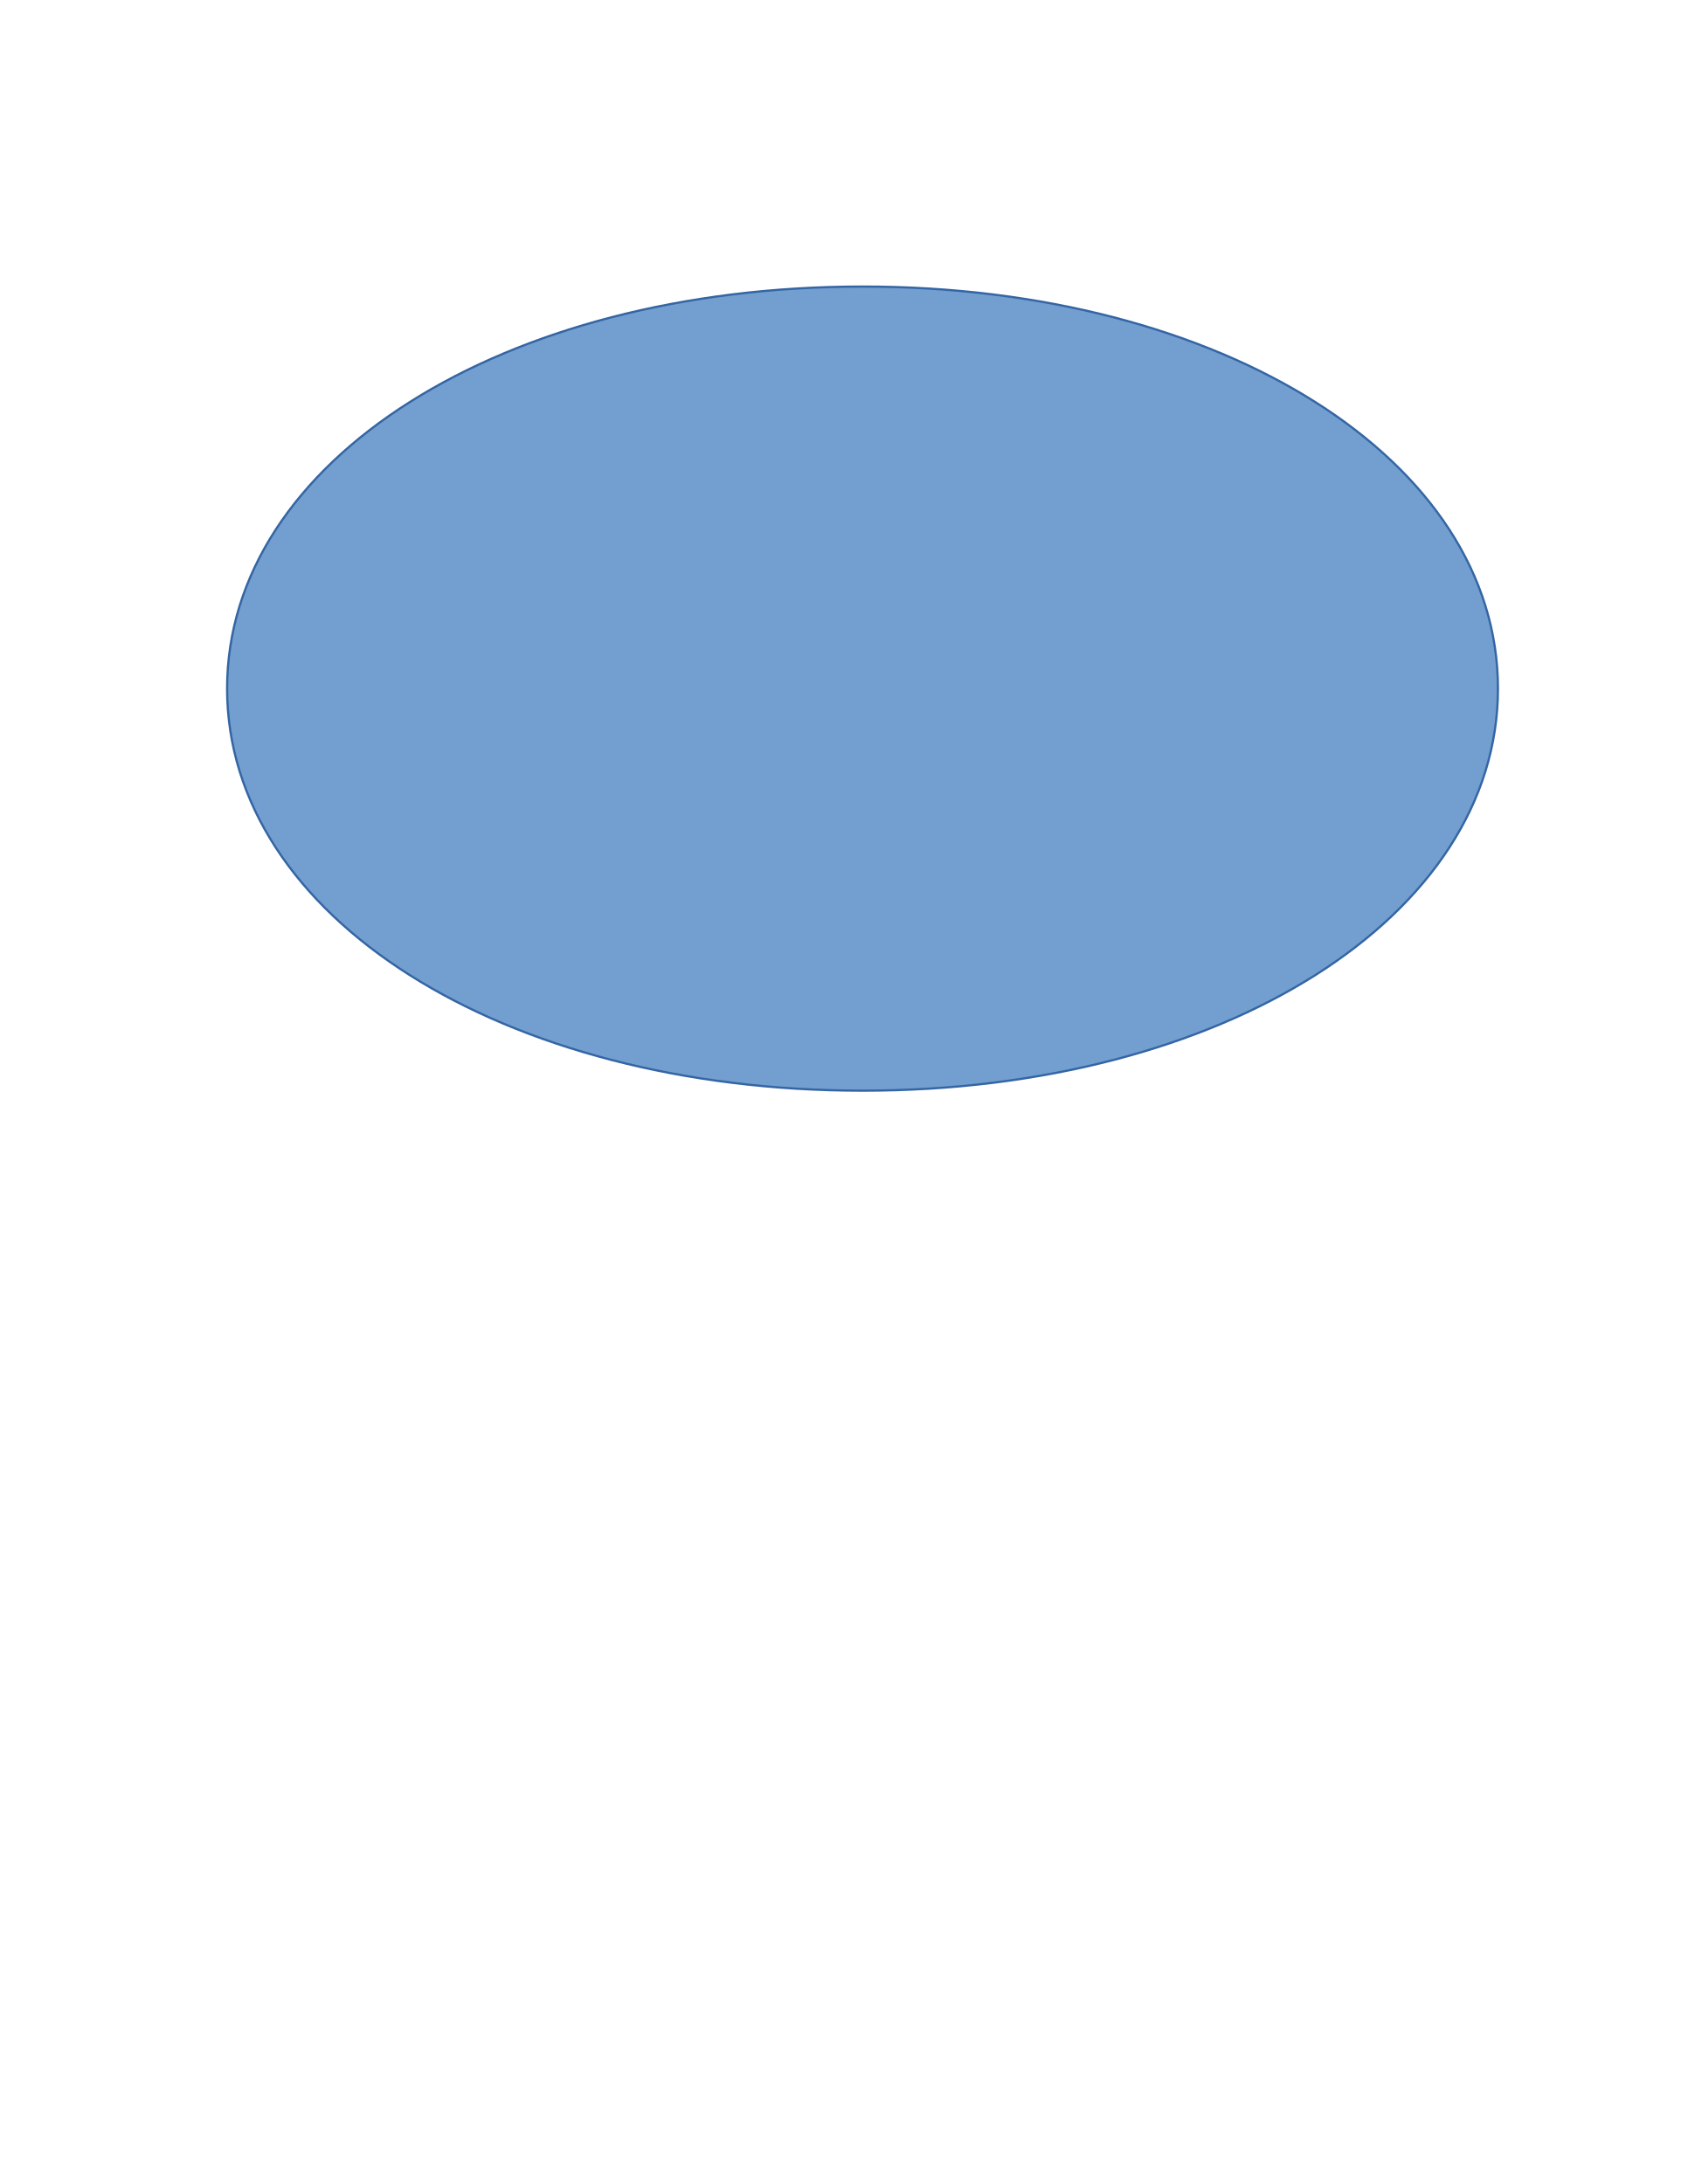
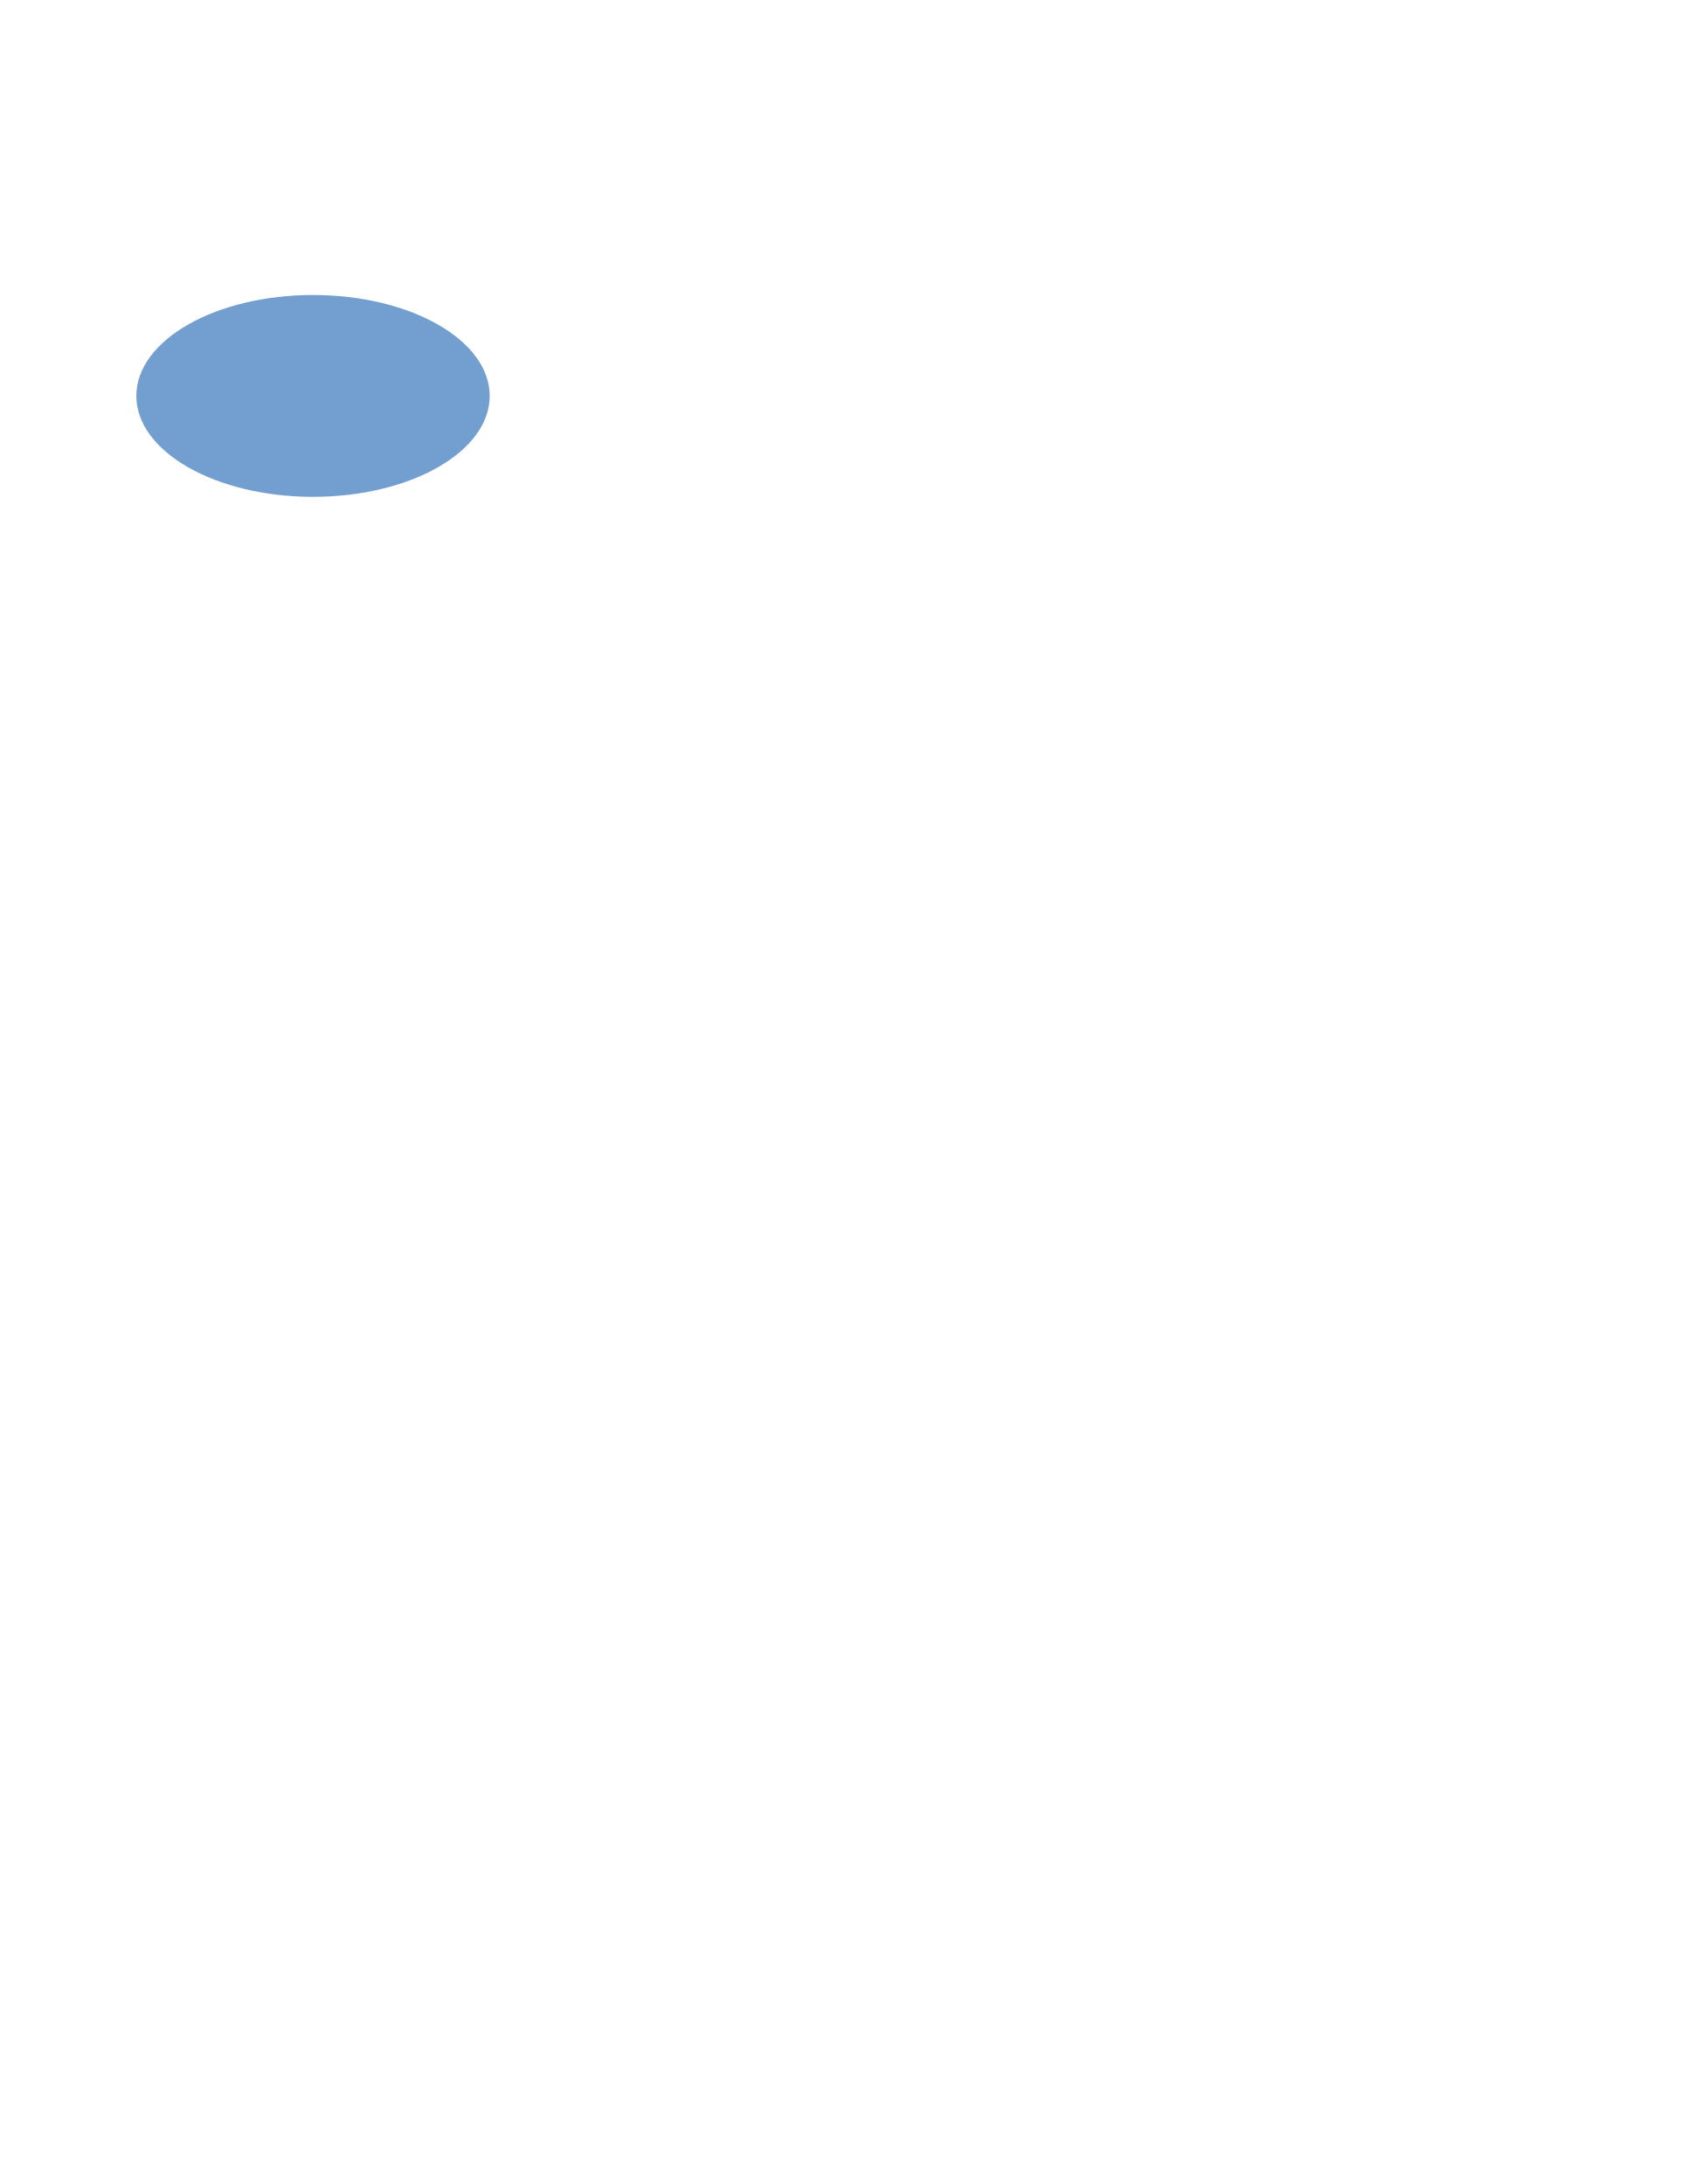
<svg xmlns="http://www.w3.org/2000/svg" xmlns:ns1="http://xml.openoffice.org/svg/export" version="1.2" width="215.9mm" height="279.4mm" viewBox="0 0 21590 27940" preserveAspectRatio="xMidYMid" fill-rule="evenodd" stroke-width="28.222" stroke-linejoin="round" xml:space="preserve">
  <defs class="ClipPathGroup">
    <clipPath id="presentation_clip_path" clipPathUnits="userSpaceOnUse">
      <rect x="0" y="0" width="21590" height="27940" />
    </clipPath>
    <clipPath id="presentation_clip_path_shrink" clipPathUnits="userSpaceOnUse">
      <rect x="21" y="27" width="21547" height="27885" />
    </clipPath>
  </defs>
  <defs class="TextShapeIndex">
    <g ns1:slide="id1" ns1:id-list="id3" />
  </defs>
  <defs class="EmbeddedBulletChars">
    <g id="bullet-char-template(57356)" transform="scale(0.0004882812,-0.0004882812)">
      <path d="M 580,1141 L 1163,571 580,0 -4,571 580,1141 Z" />
    </g>
    <g id="bullet-char-template(57354)" transform="scale(0.0004882812,-0.0004882812)">
      <path d="M 8,1128 L 1137,1128 1137,0 8,0 8,1128 Z" />
    </g>
    <g id="bullet-char-template(10146)" transform="scale(0.0004882812,-0.0004882812)">
      <path d="M 174,0 L 602,739 174,1481 1456,739 174,0 Z M 1358,739 L 309,1346 659,739 1358,739 Z" />
    </g>
    <g id="bullet-char-template(10132)" transform="scale(0.0004882812,-0.0004882812)">
      <path d="M 2015,739 L 1276,0 717,0 1260,543 174,543 174,936 1260,936 717,1481 1274,1481 2015,739 Z" />
    </g>
    <g id="bullet-char-template(10007)" transform="scale(0.0004882812,-0.0004882812)">
      <path d="M 0,-2 C -7,14 -16,27 -25,37 L 356,567 C 262,823 215,952 215,954 215,979 228,992 255,992 264,992 276,990 289,987 310,991 331,999 354,1012 L 381,999 492,748 772,1049 836,1024 860,1049 C 881,1039 901,1025 922,1006 886,937 835,863 770,784 769,783 710,716 594,584 L 774,223 C 774,196 753,168 711,139 L 727,119 C 717,90 699,76 672,76 641,76 570,178 457,381 L 164,-76 C 142,-110 111,-127 72,-127 30,-127 9,-110 8,-76 1,-67 -2,-52 -2,-32 -2,-23 -1,-13 0,-2 Z" />
    </g>
    <g id="bullet-char-template(10004)" transform="scale(0.0004882812,-0.0004882812)">
      <path d="M 285,-33 C 182,-33 111,30 74,156 52,228 41,333 41,471 41,549 55,616 82,672 116,743 169,778 240,778 293,778 328,747 346,684 L 369,508 C 377,444 397,411 428,410 L 1163,1116 C 1174,1127 1196,1133 1229,1133 1271,1133 1292,1118 1292,1087 L 1292,965 C 1292,929 1282,901 1262,881 L 442,47 C 390,-6 338,-33 285,-33 Z" />
    </g>
    <g id="bullet-char-template(9679)" transform="scale(0.0004882812,-0.0004882812)">
      <path d="M 813,0 C 632,0 489,54 383,161 276,268 223,411 223,592 223,773 276,916 383,1023 489,1130 632,1184 813,1184 992,1184 1136,1130 1245,1023 1353,916 1407,772 1407,592 1407,412 1353,268 1245,161 1136,54 992,0 813,0 Z" />
    </g>
    <g id="bullet-char-template(8226)" transform="scale(0.0004882812,-0.0004882812)">
      <path d="M 346,457 C 273,457 209,483 155,535 101,586 74,649 74,723 74,796 101,859 155,911 209,963 273,989 346,989 419,989 480,963 531,910 582,859 608,796 608,723 608,648 583,586 532,535 482,483 420,457 346,457 Z" />
    </g>
    <g id="bullet-char-template(8211)" transform="scale(0.0004882812,-0.0004882812)">
      <path d="M -4,459 L 1135,459 1135,606 -4,606 -4,459 Z" />
    </g>
    <g id="bullet-char-template(61548)" transform="scale(0.0004882812,-0.0004882812)">
      <path d="M 173,740 C 173,903 231,1043 346,1159 462,1274 601,1332 765,1332 928,1332 1067,1274 1183,1159 1299,1043 1357,903 1357,740 1357,577 1299,437 1183,322 1067,206 928,148 765,148 601,148 462,206 346,322 231,437 173,577 173,740 Z" />
    </g>
  </defs>
  <defs class="TextEmbeddedBitmaps" />
  <g>
    <g id="id2" class="Master_Slide">
      <g id="bg-id2" class="Background" />
      <g id="bo-id2" class="BackgroundObjects" />
    </g>
  </g>
  <g class="SlideGroup">
    <g>
      <g id="container-id1">
        <g id="id1" class="Slide" clip-path="url(#presentation_clip_path)">
          <g class="Page">
            <g class="com.sun.star.drawing.CustomShape">
              <g id="id3">
-                 <rect class="BoundingBox" stroke="none" fill="none" x="2904" y="3665" width="16260" height="10291" />
-                 <path fill="rgb(114,159,207)" stroke="none" d="M 11033,3666 C 15641,3666 19161,5893 19161,8809 19161,11725 15641,13953 11033,13953 6425,13953 2905,11725 2905,8809 2905,5893 6425,3666 11033,3666 Z M 2905,3666 L 2905,3666 Z M 19162,13954 L 19162,13954 Z" />
-                 <path fill="none" stroke="rgb(52,101,164)" d="M 11033,3666 C 15641,3666 19161,5893 19161,8809 19161,11725 15641,13953 11033,13953 6425,13953 2905,11725 2905,8809 2905,5893 6425,3666 11033,3666 Z" />
-                 <path fill="none" stroke="rgb(52,101,164)" d="M 2905,3666 L 2905,3666 Z" />
-                 <path fill="none" stroke="rgb(52,101,164)" d="M 19162,13954 L 19162,13954 Z" />
+                 <ellipse stroke="none" fill="rgb(114,159,207)" cx="4004" cy="5065" rx="2260" ry="1291" />
              </g>
            </g>
          </g>
        </g>
      </g>
    </g>
  </g>
</svg>
